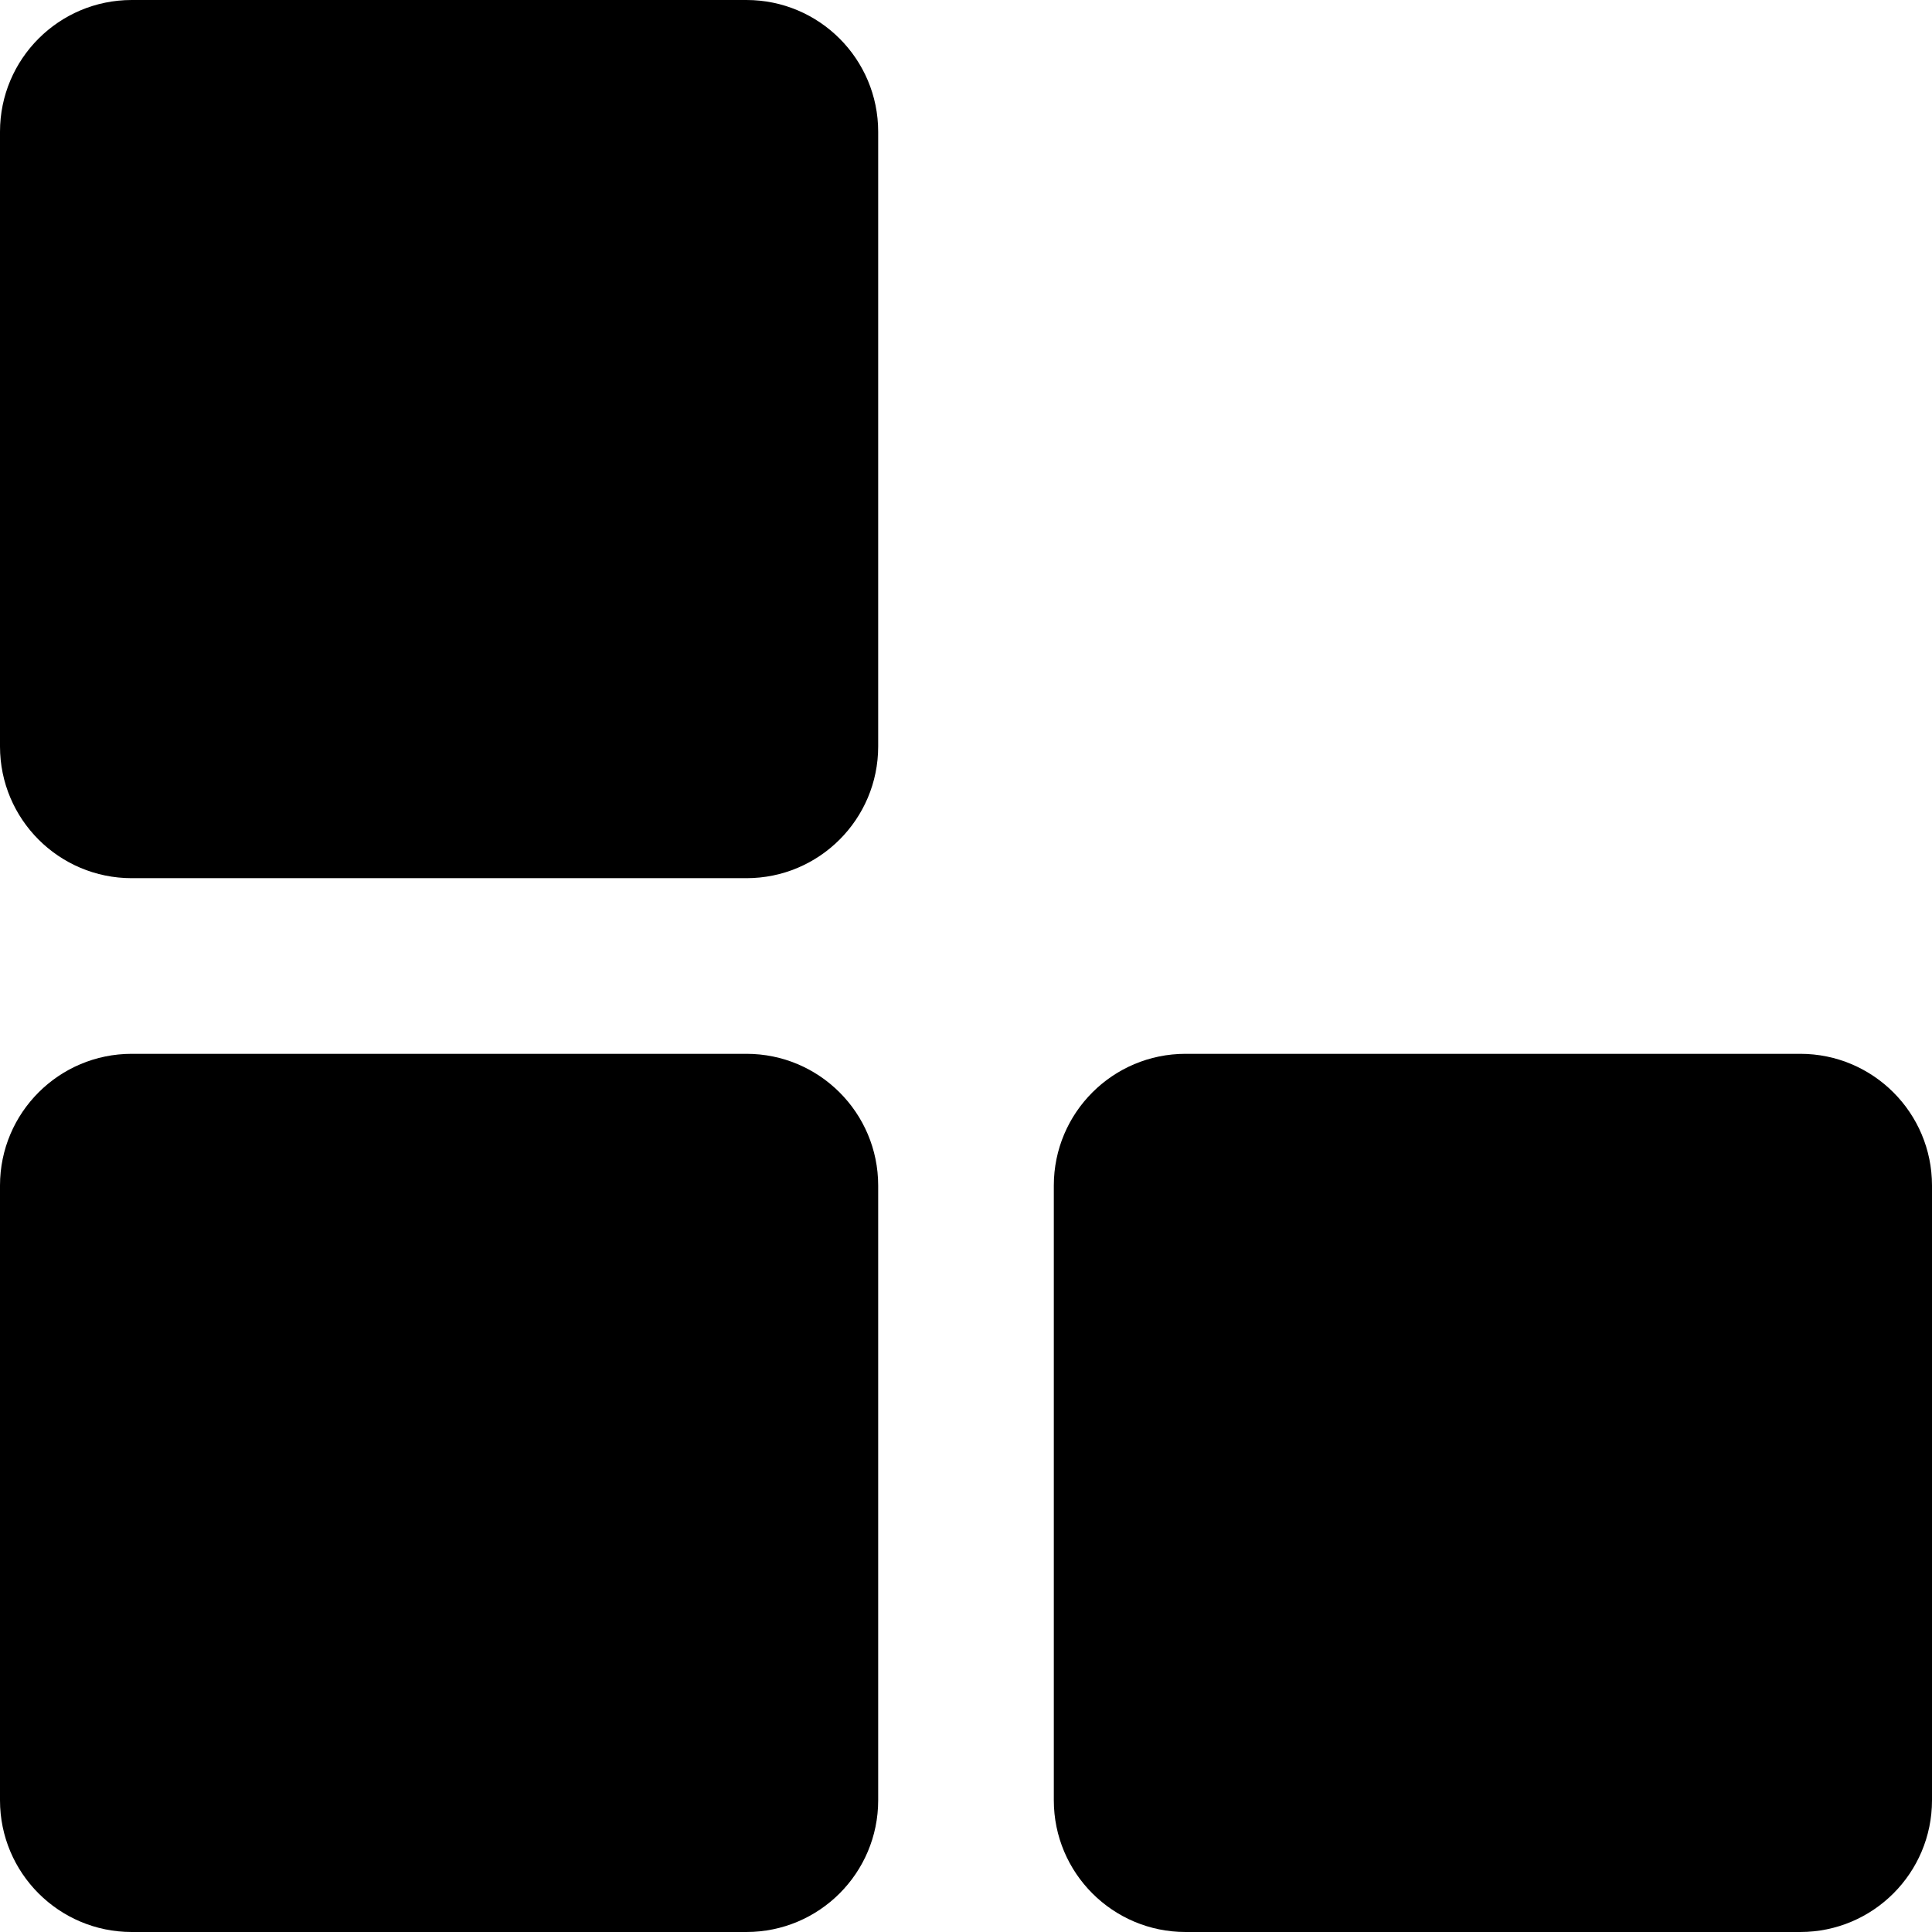
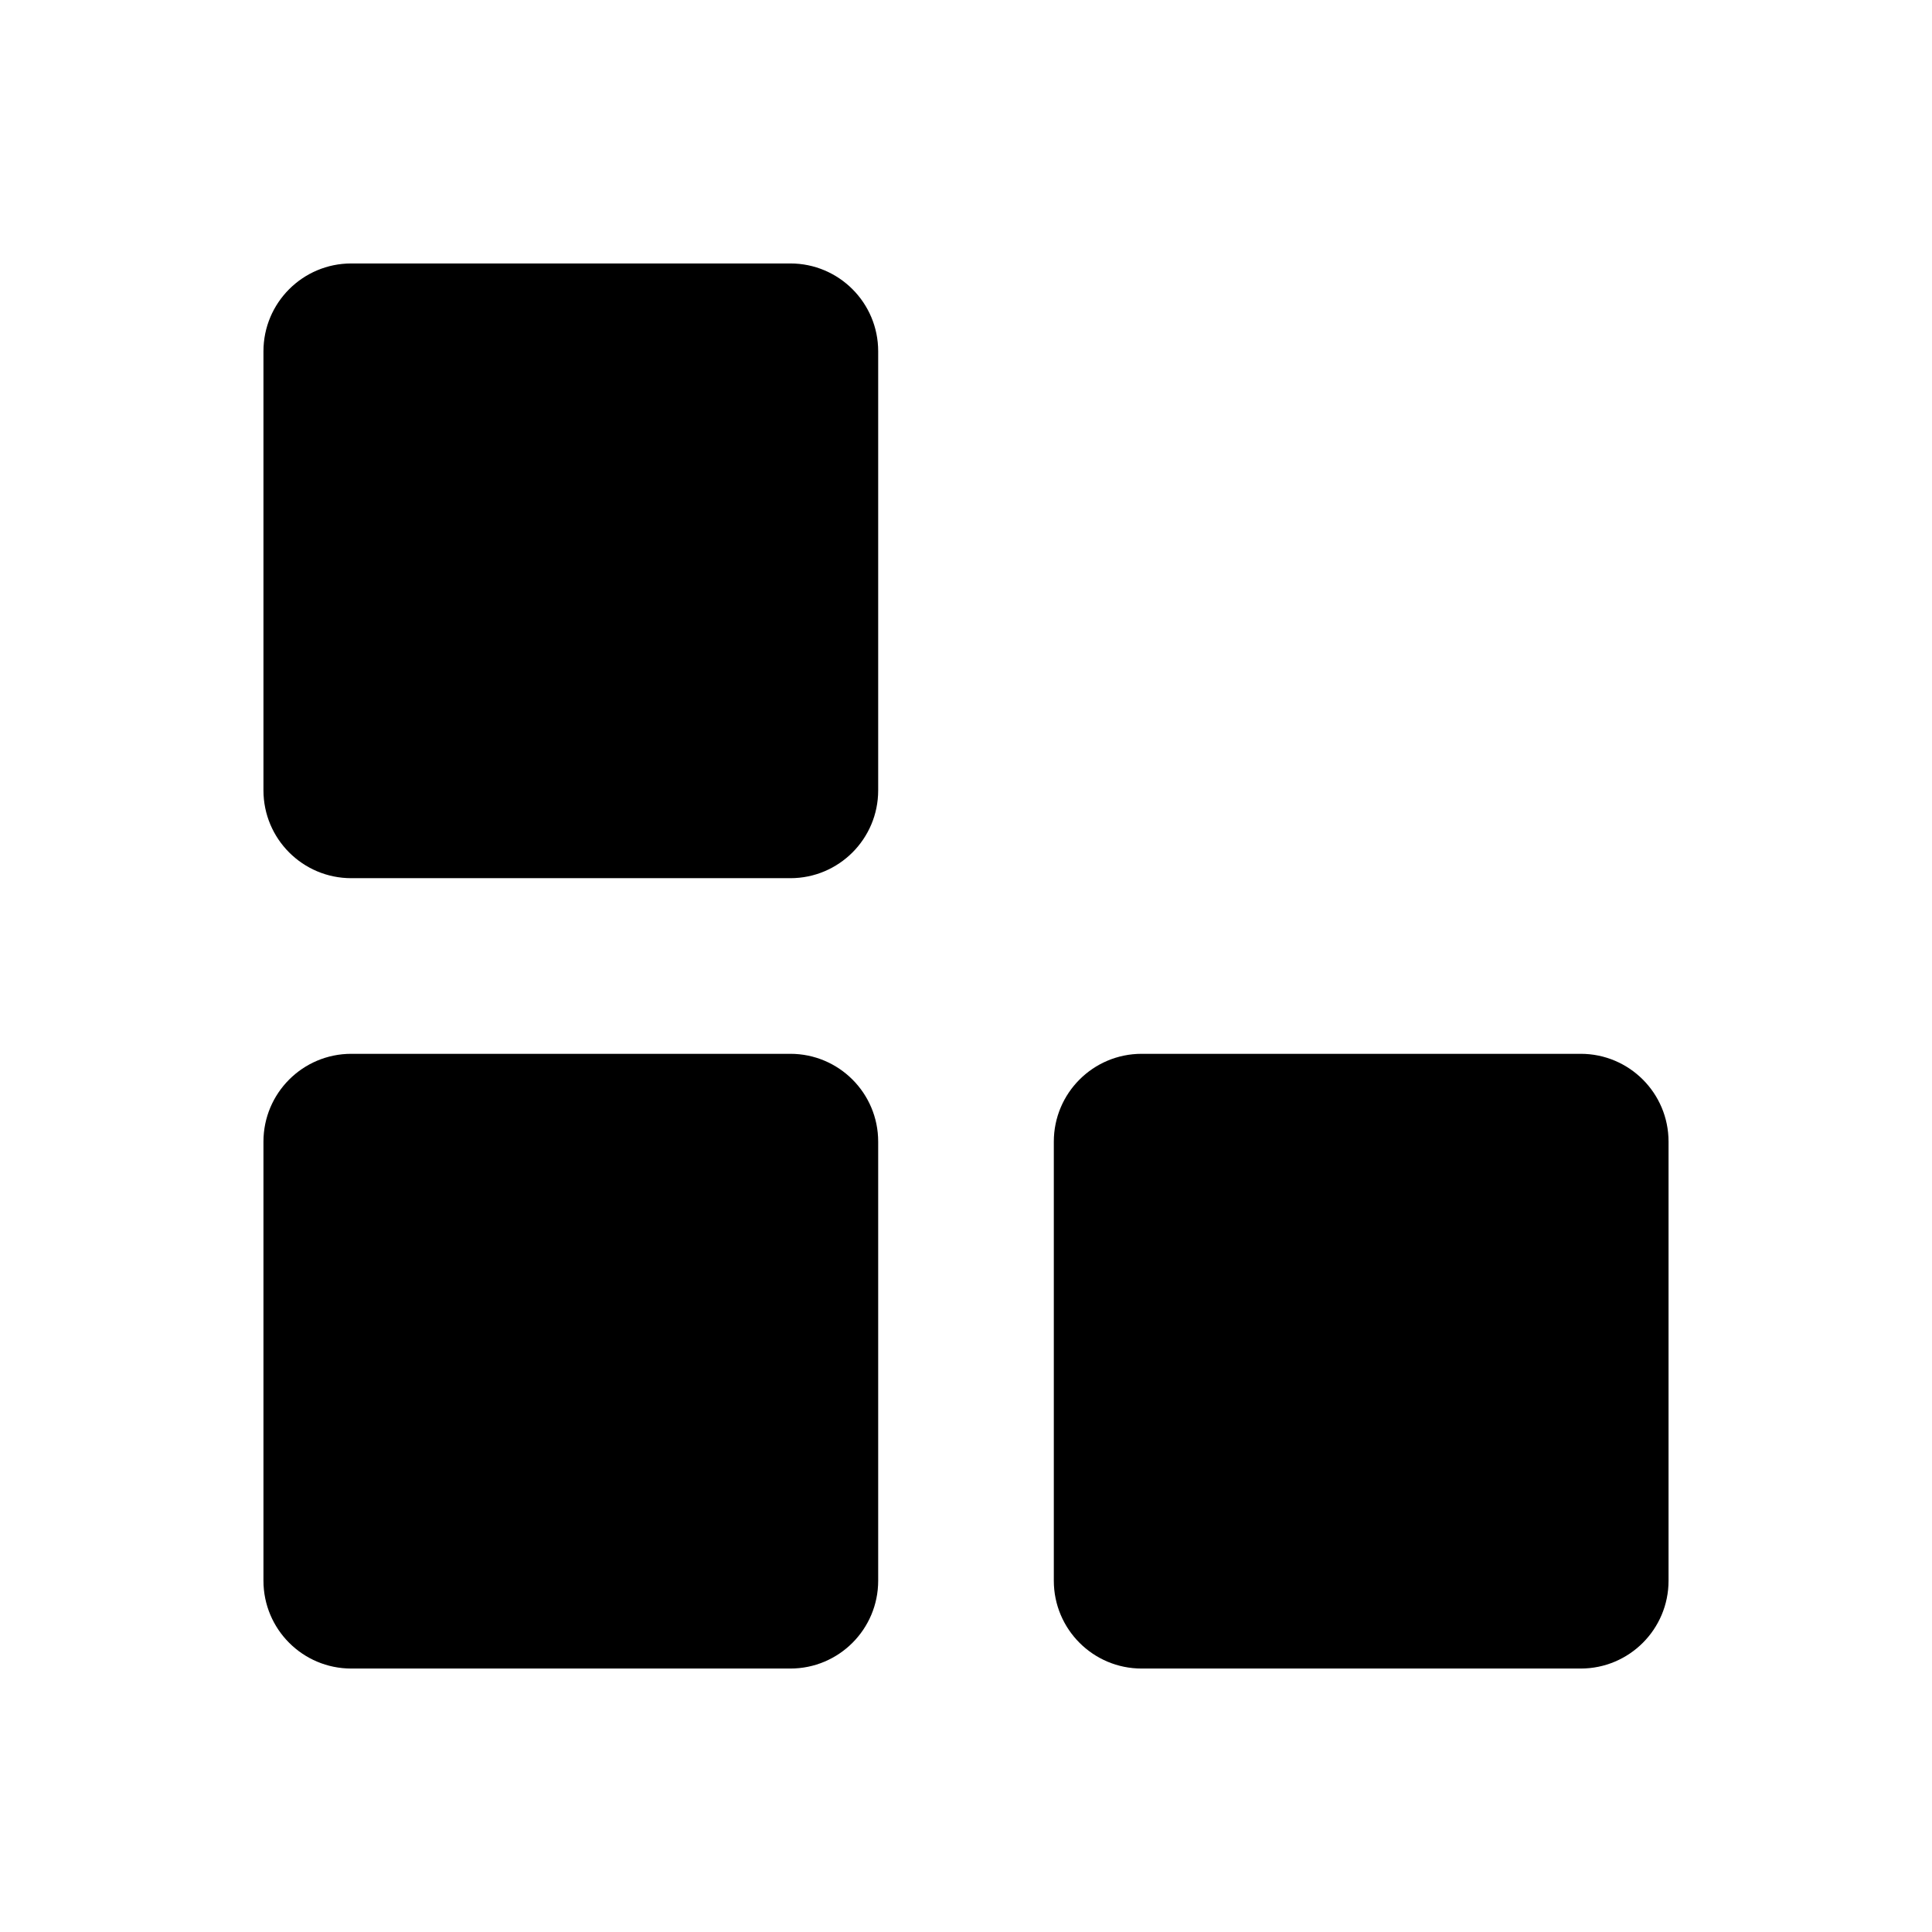
<svg xmlns="http://www.w3.org/2000/svg" viewBox="0 0 22 22">
-   <rect x="0" y="0" width="10" height="10" rx="1.5" fill="oklch(0.48 0.13 148)" />
-   <rect x="0" y="12" width="10" height="10" rx="1.5" fill="oklch(0.46 0.15 28)" />
-   <rect x="12" y="12" width="10" height="10" rx="1.5" fill="oklch(0.62 0.13 78)" />
+   <rect x="3" y="3" width="7" height="7" rx="1" fill="oklch(0.48 0.13 148)" />
+   <rect x="3" y="12" width="7" height="7" rx="1" fill="oklch(0.46 0.15 28)" />
+   <rect x="12" y="12" width="7" height="7" rx="1" fill="oklch(0.62 0.13 78)" />
</svg>
